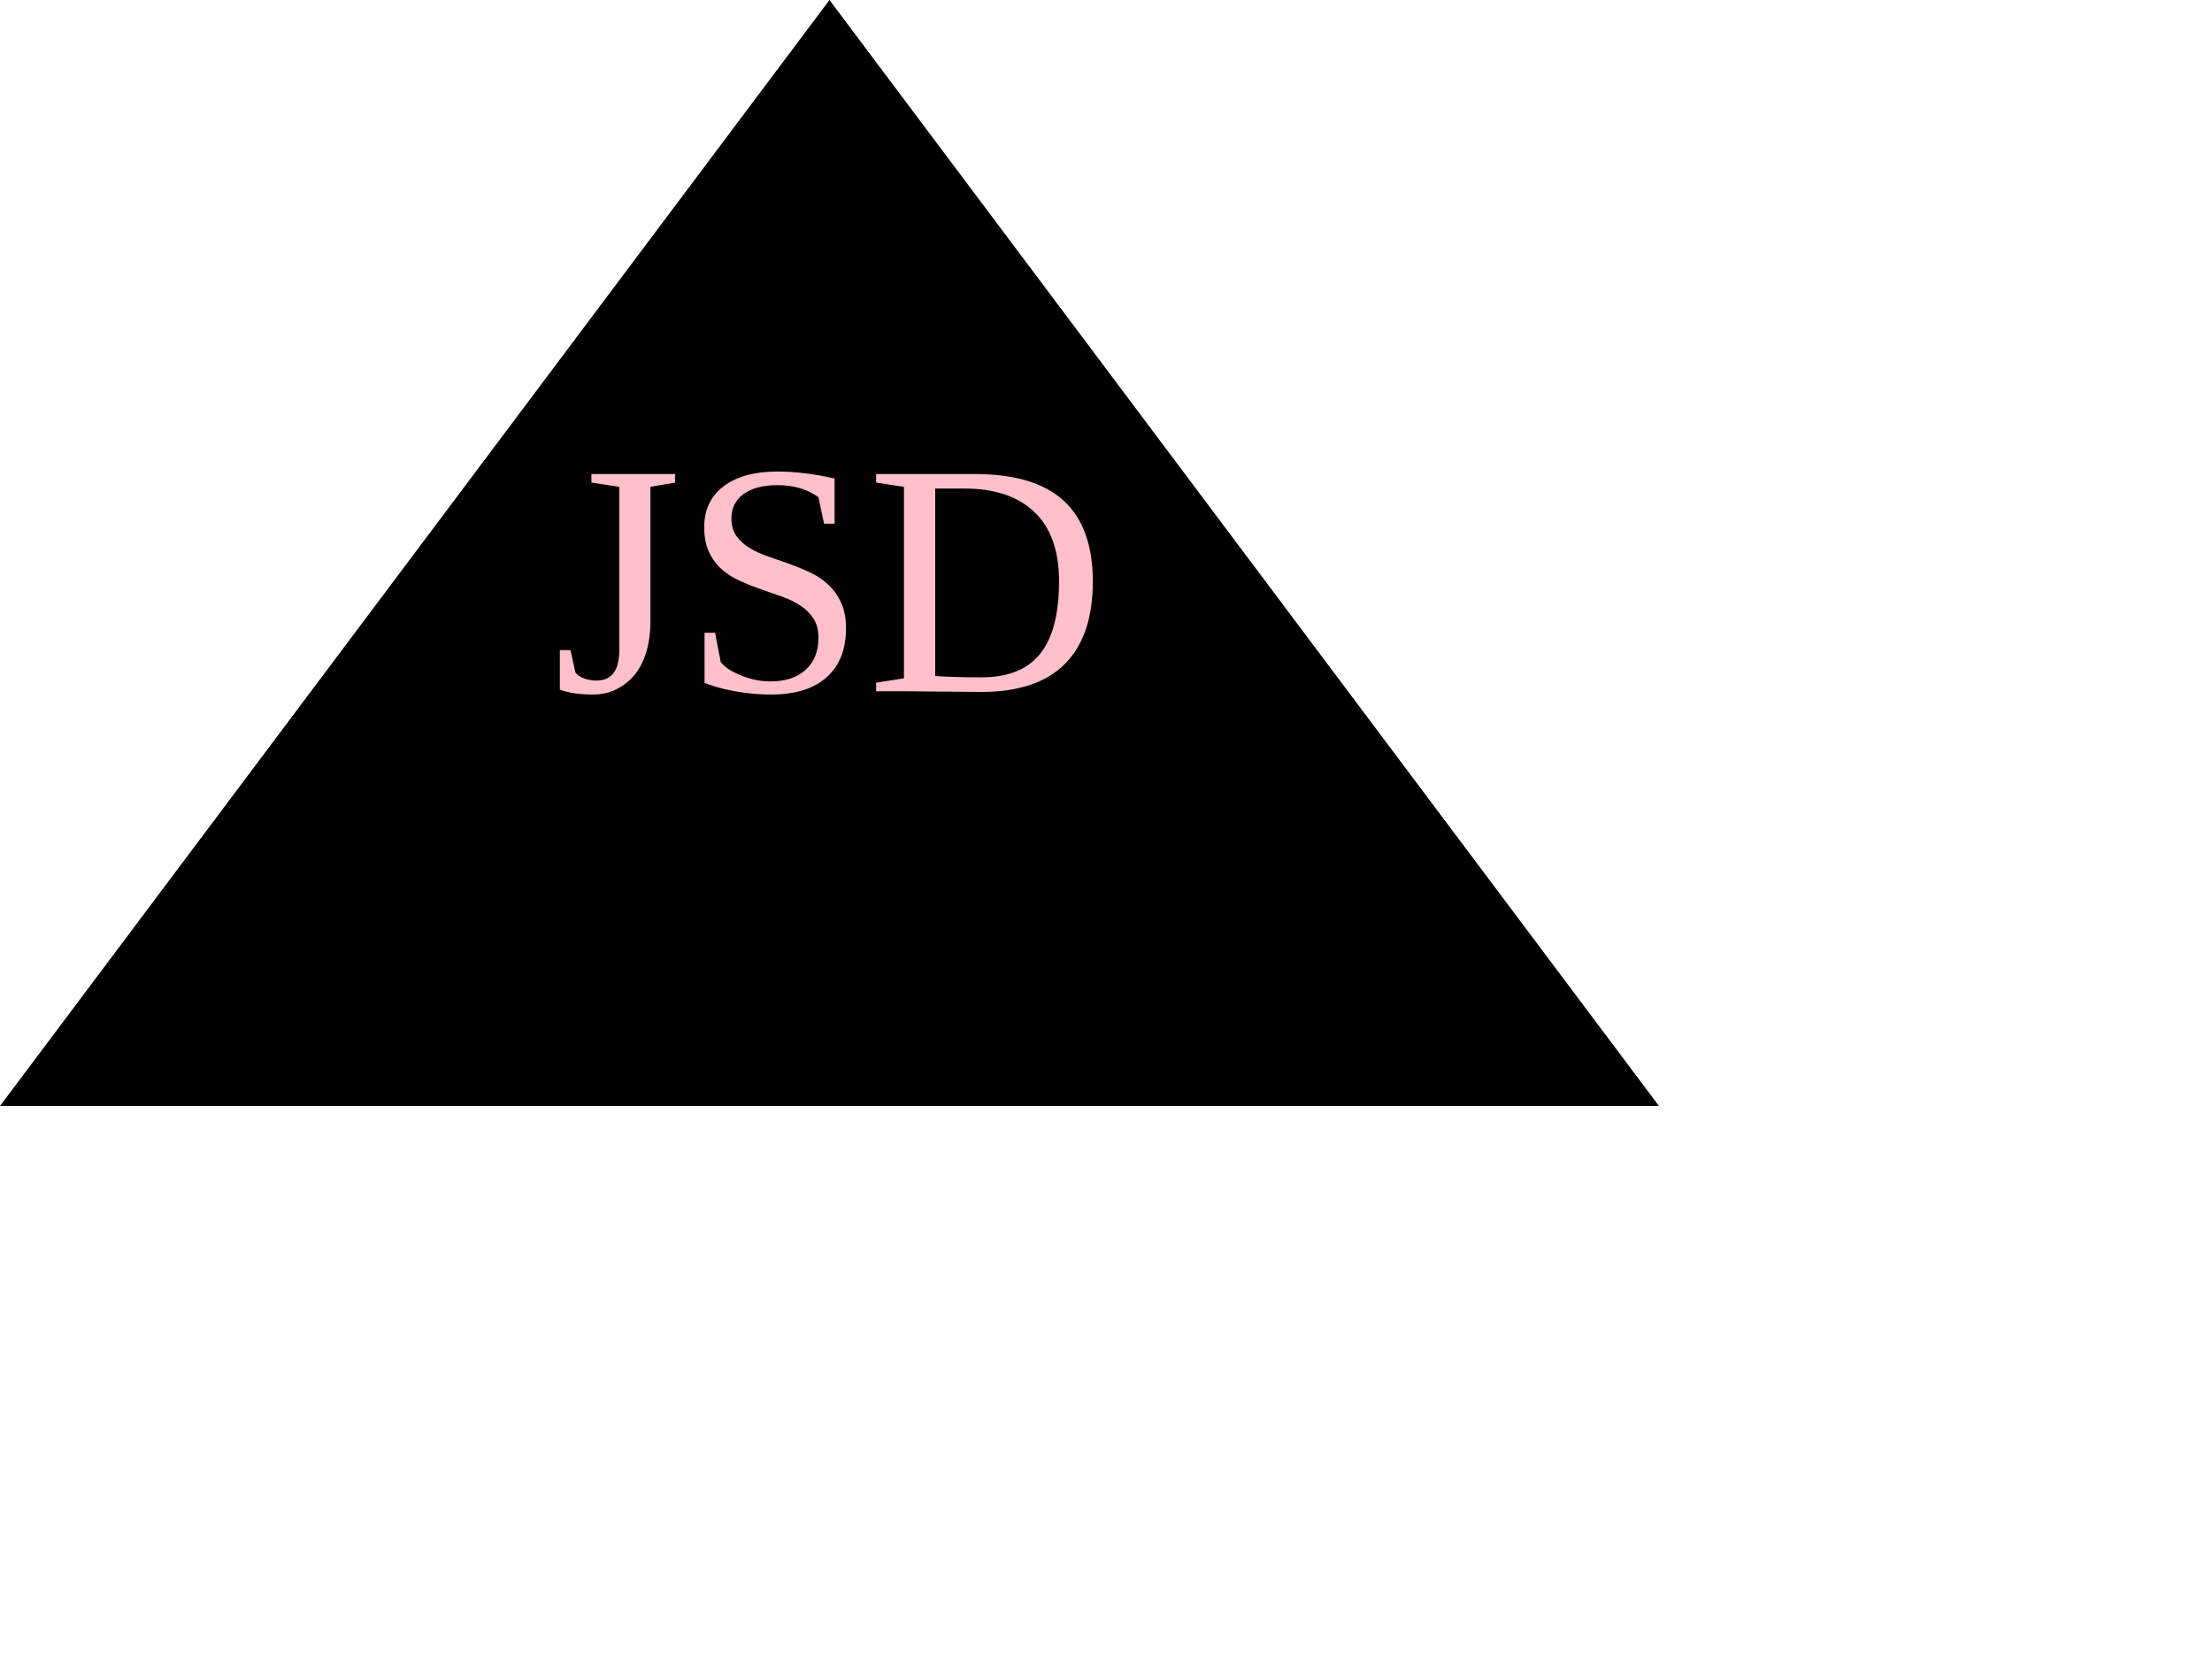
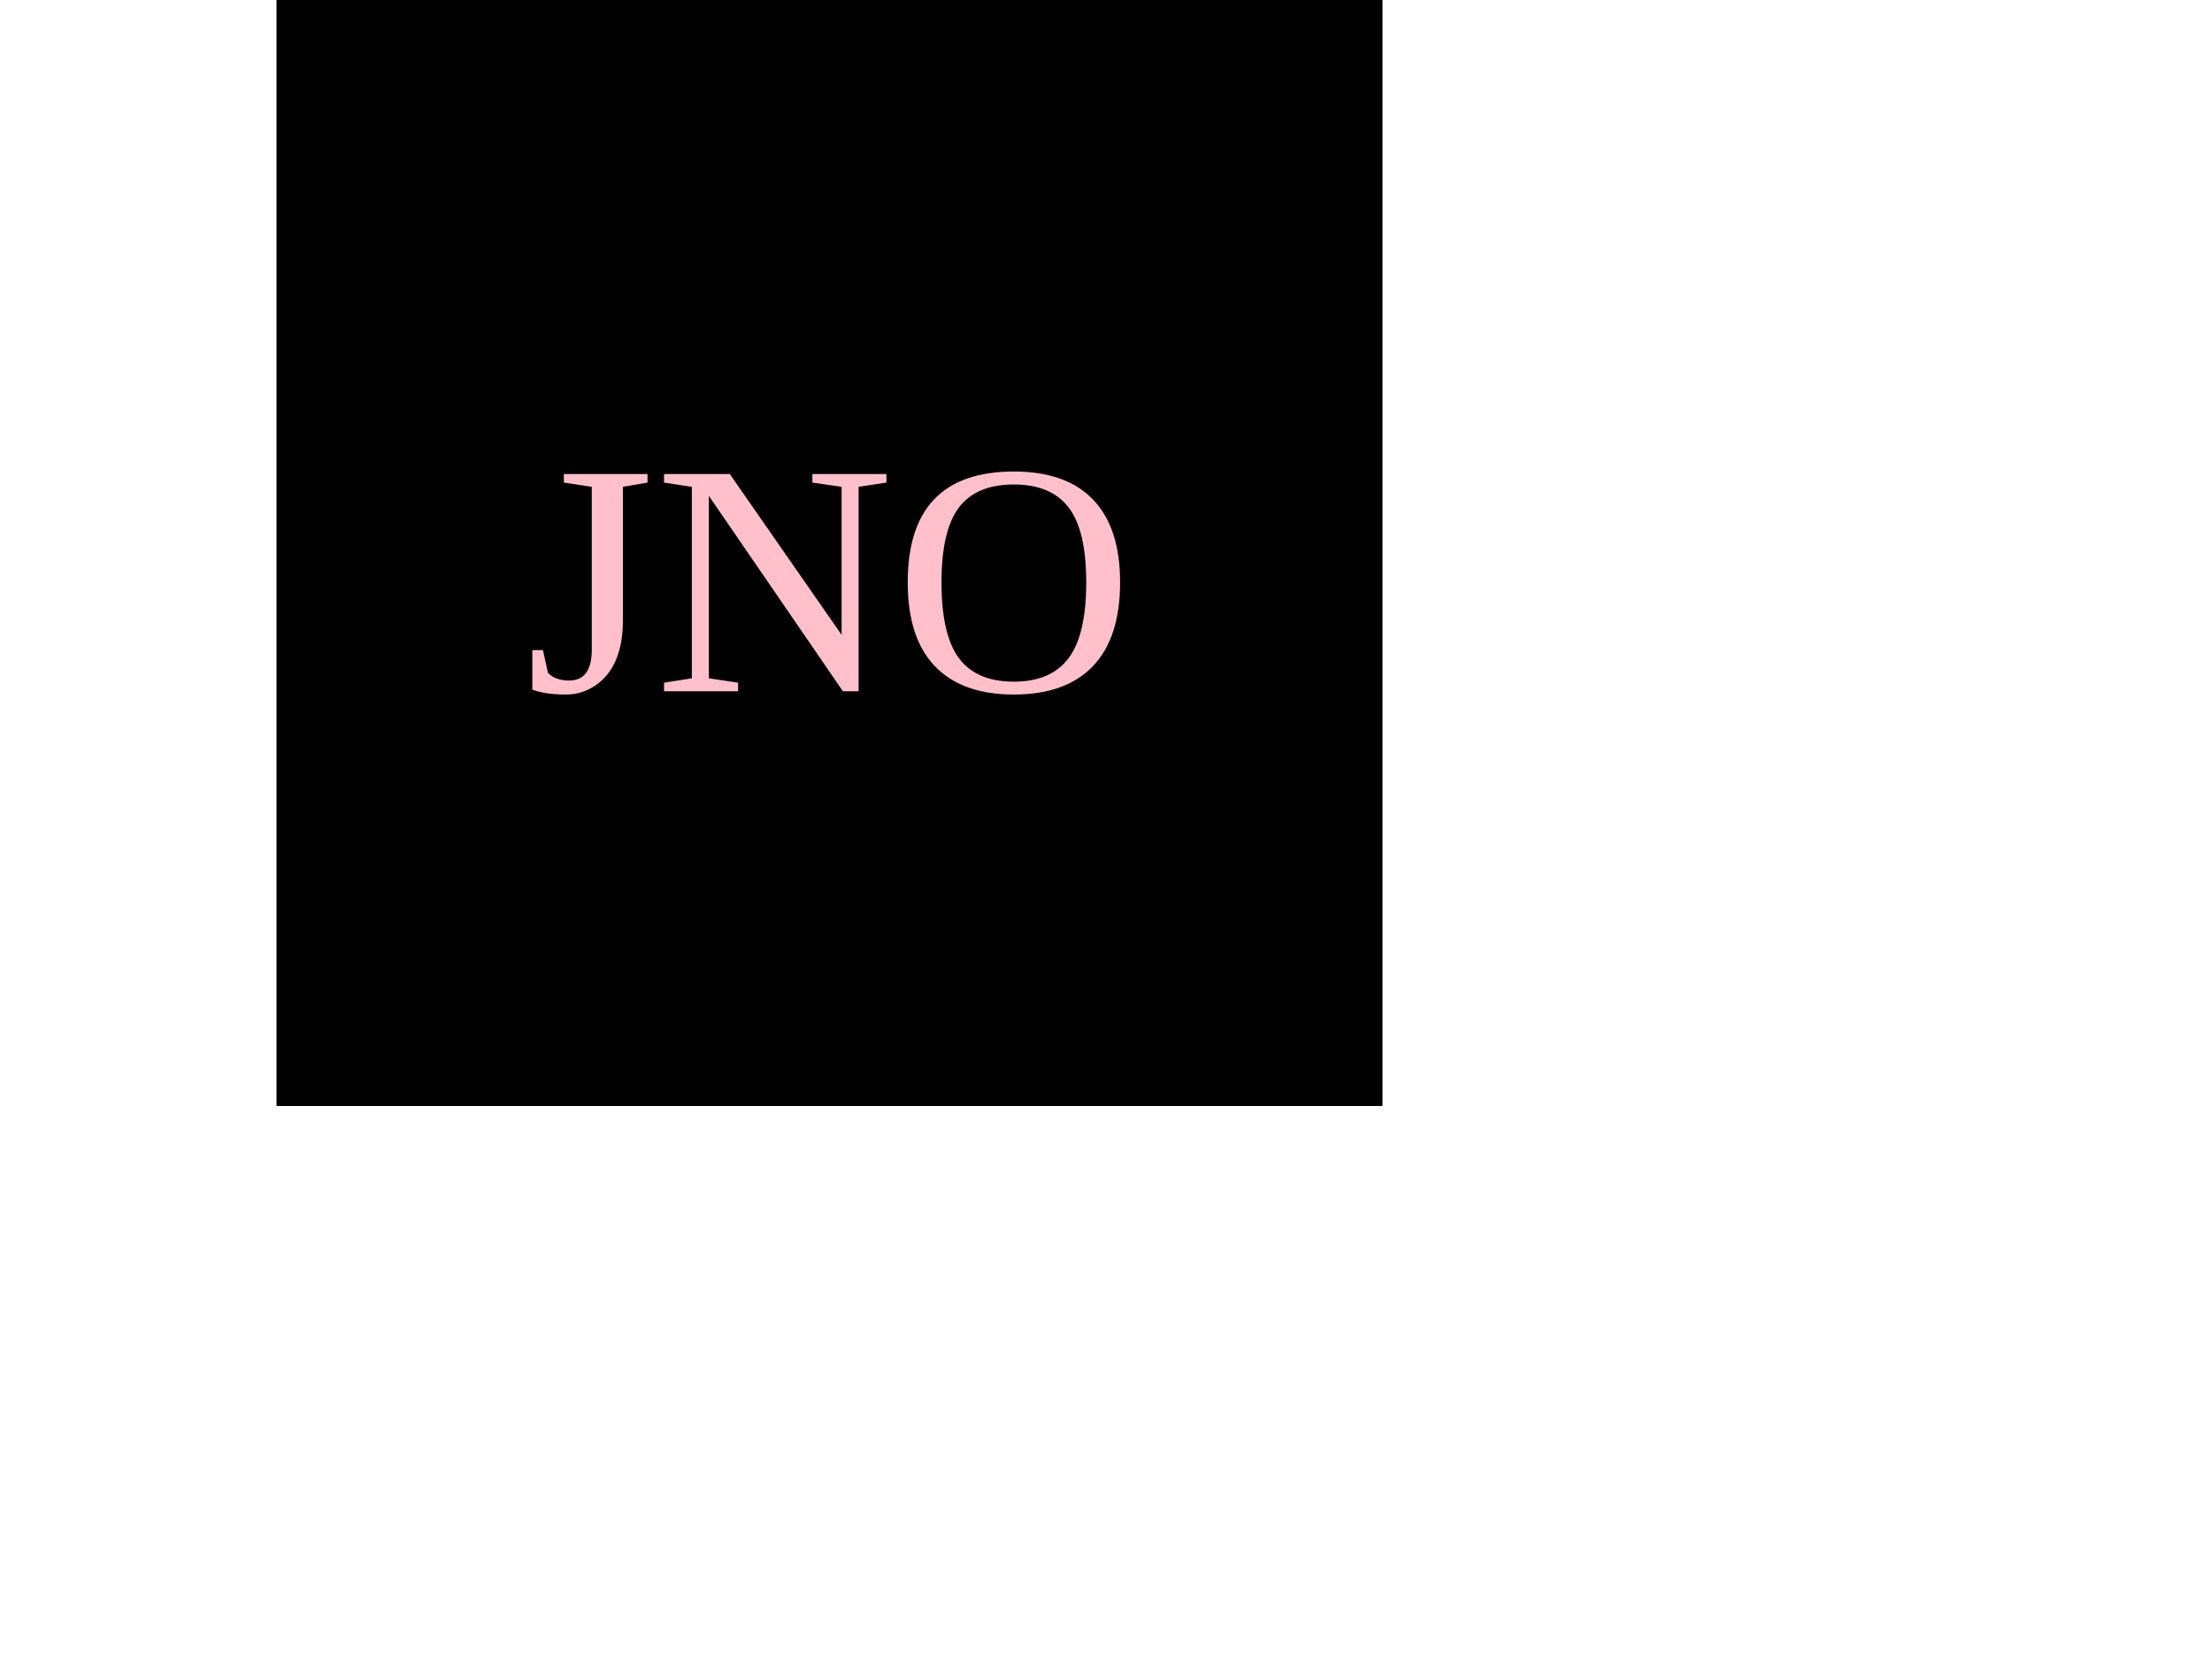
<svg xmlns="http://www.w3.org/2000/svg" version="1.1" width="400" height="300">
-   <polygon points="150,0 300,200 0,200" fill="black" />
-   <text x="150" y="125" font-size="60" text-anchor="middle" fill="pink">JSD</text>
+   <rect x="50" height="200" width="200" fill="black" />
+   <text x="150" y="125" font-size="60" text-anchor="middle" fill="pink">JNO</text>
</svg>
